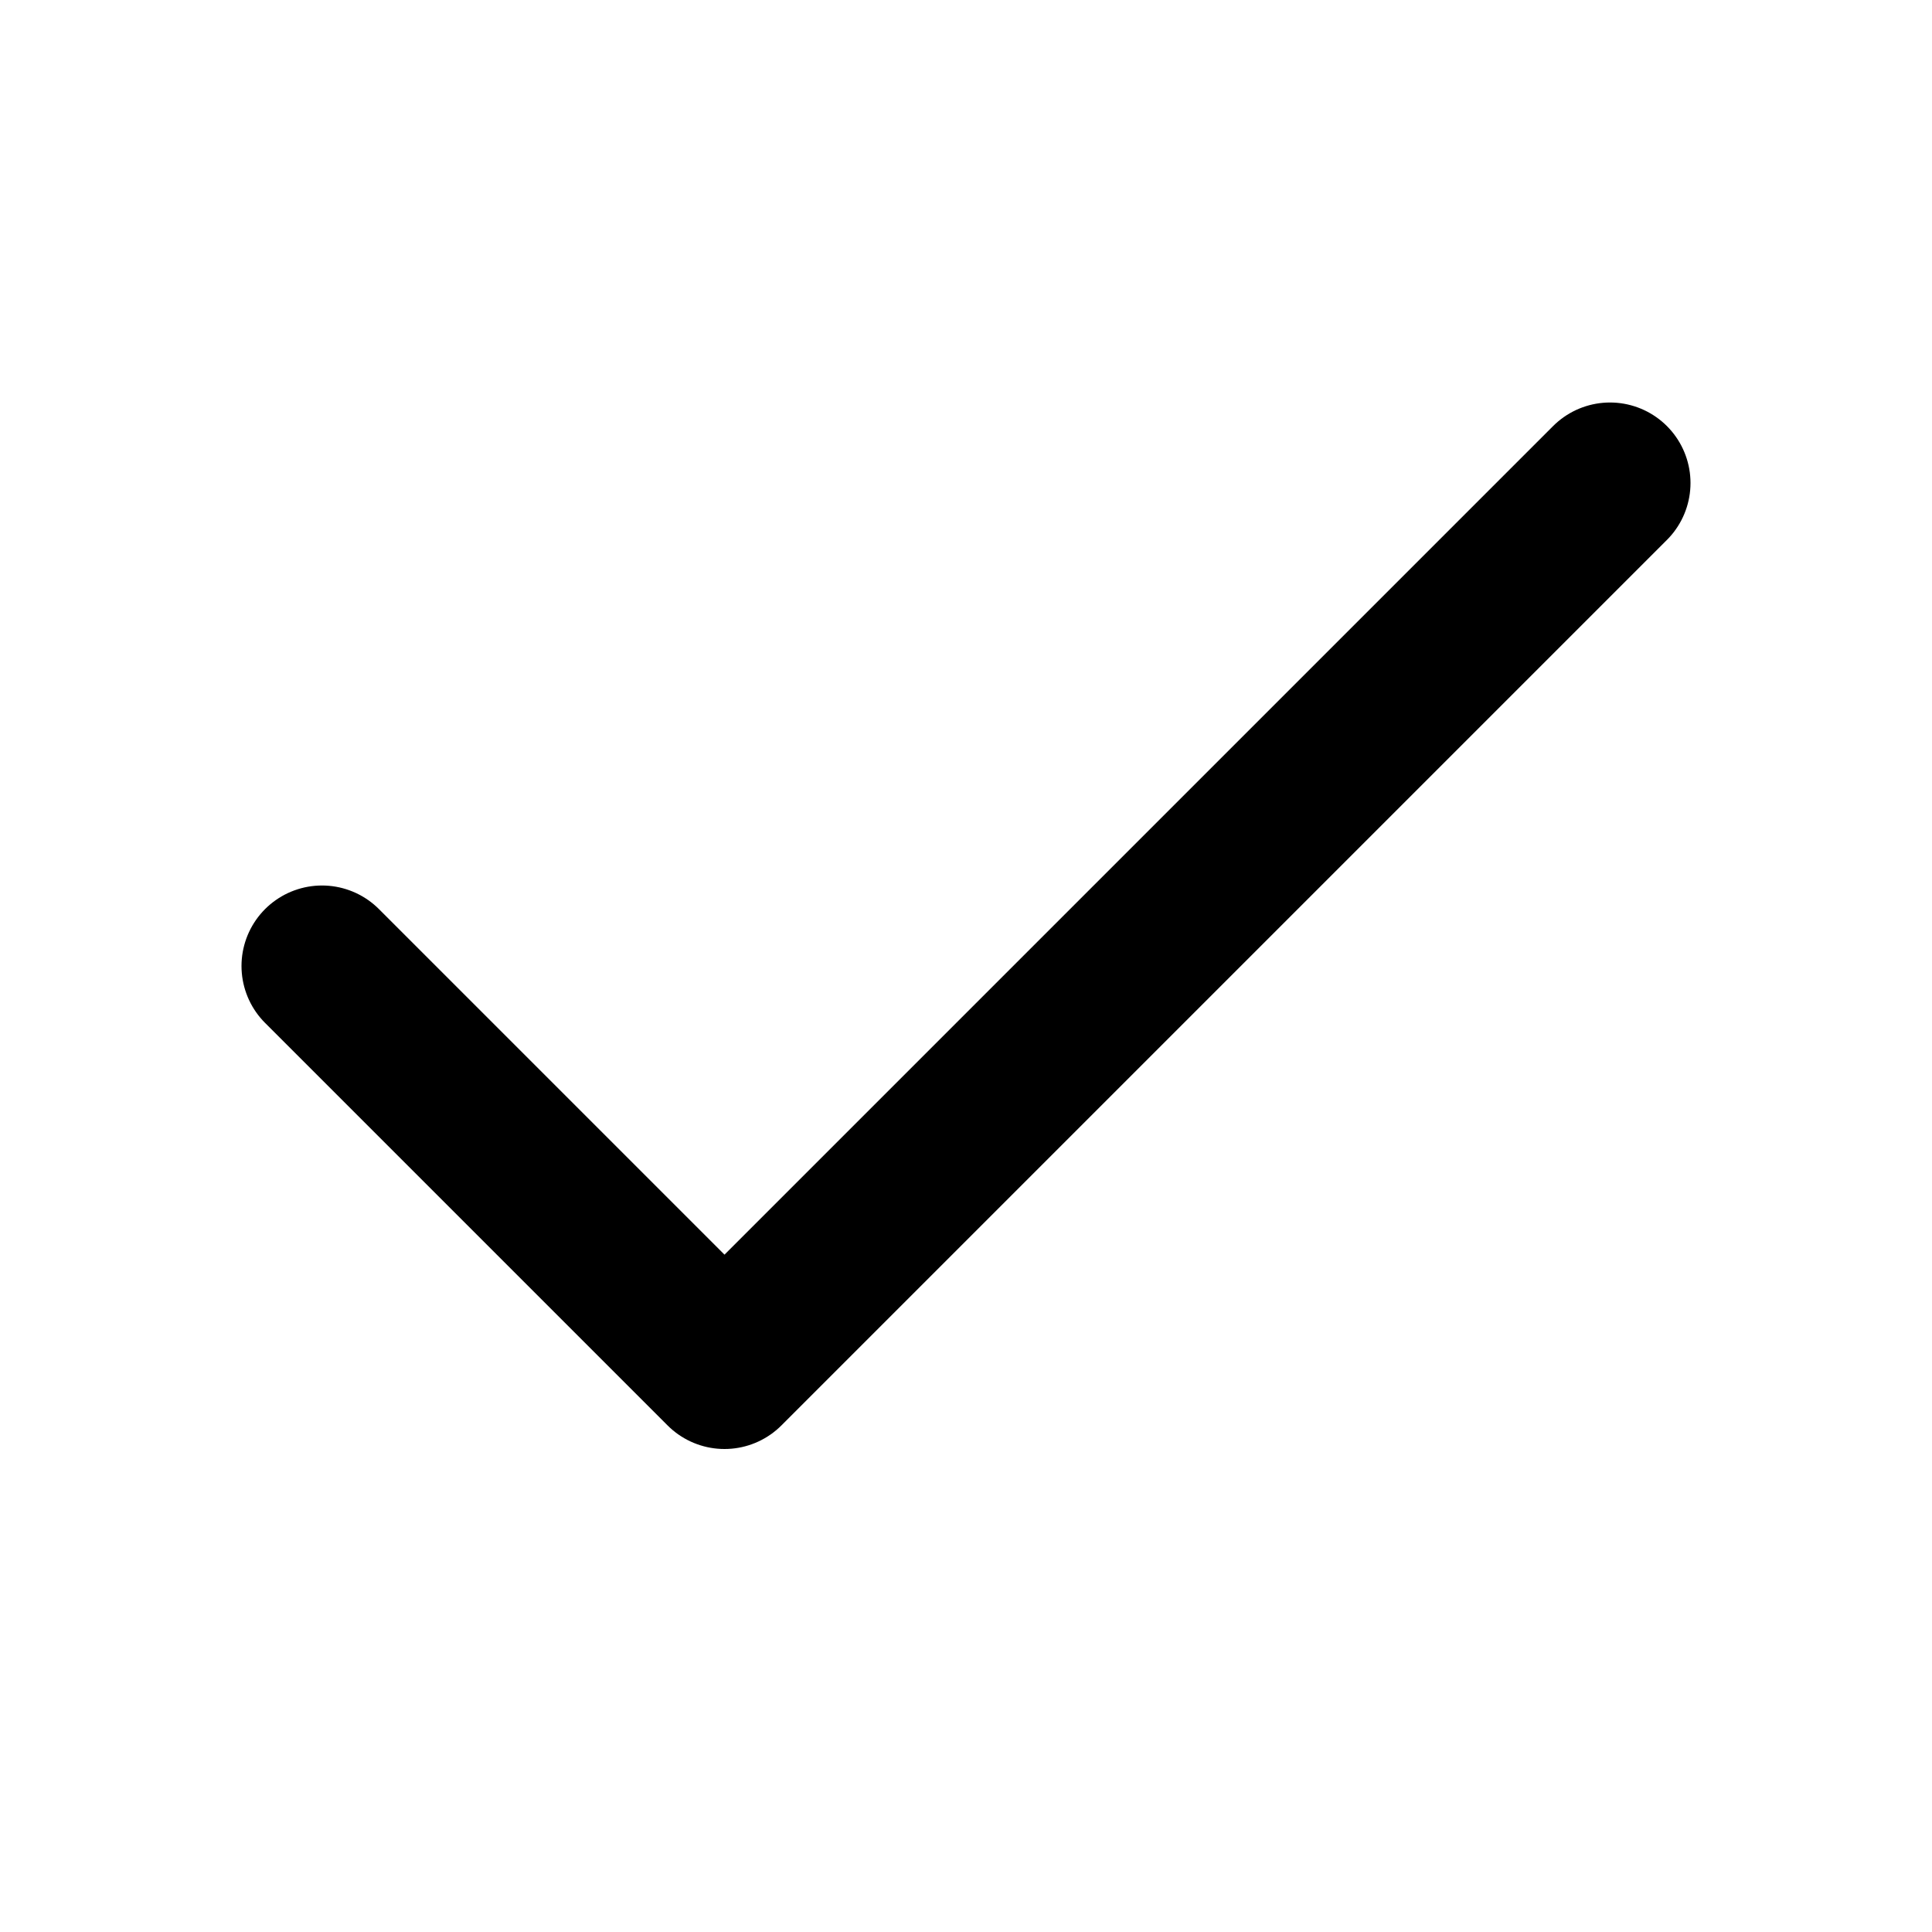
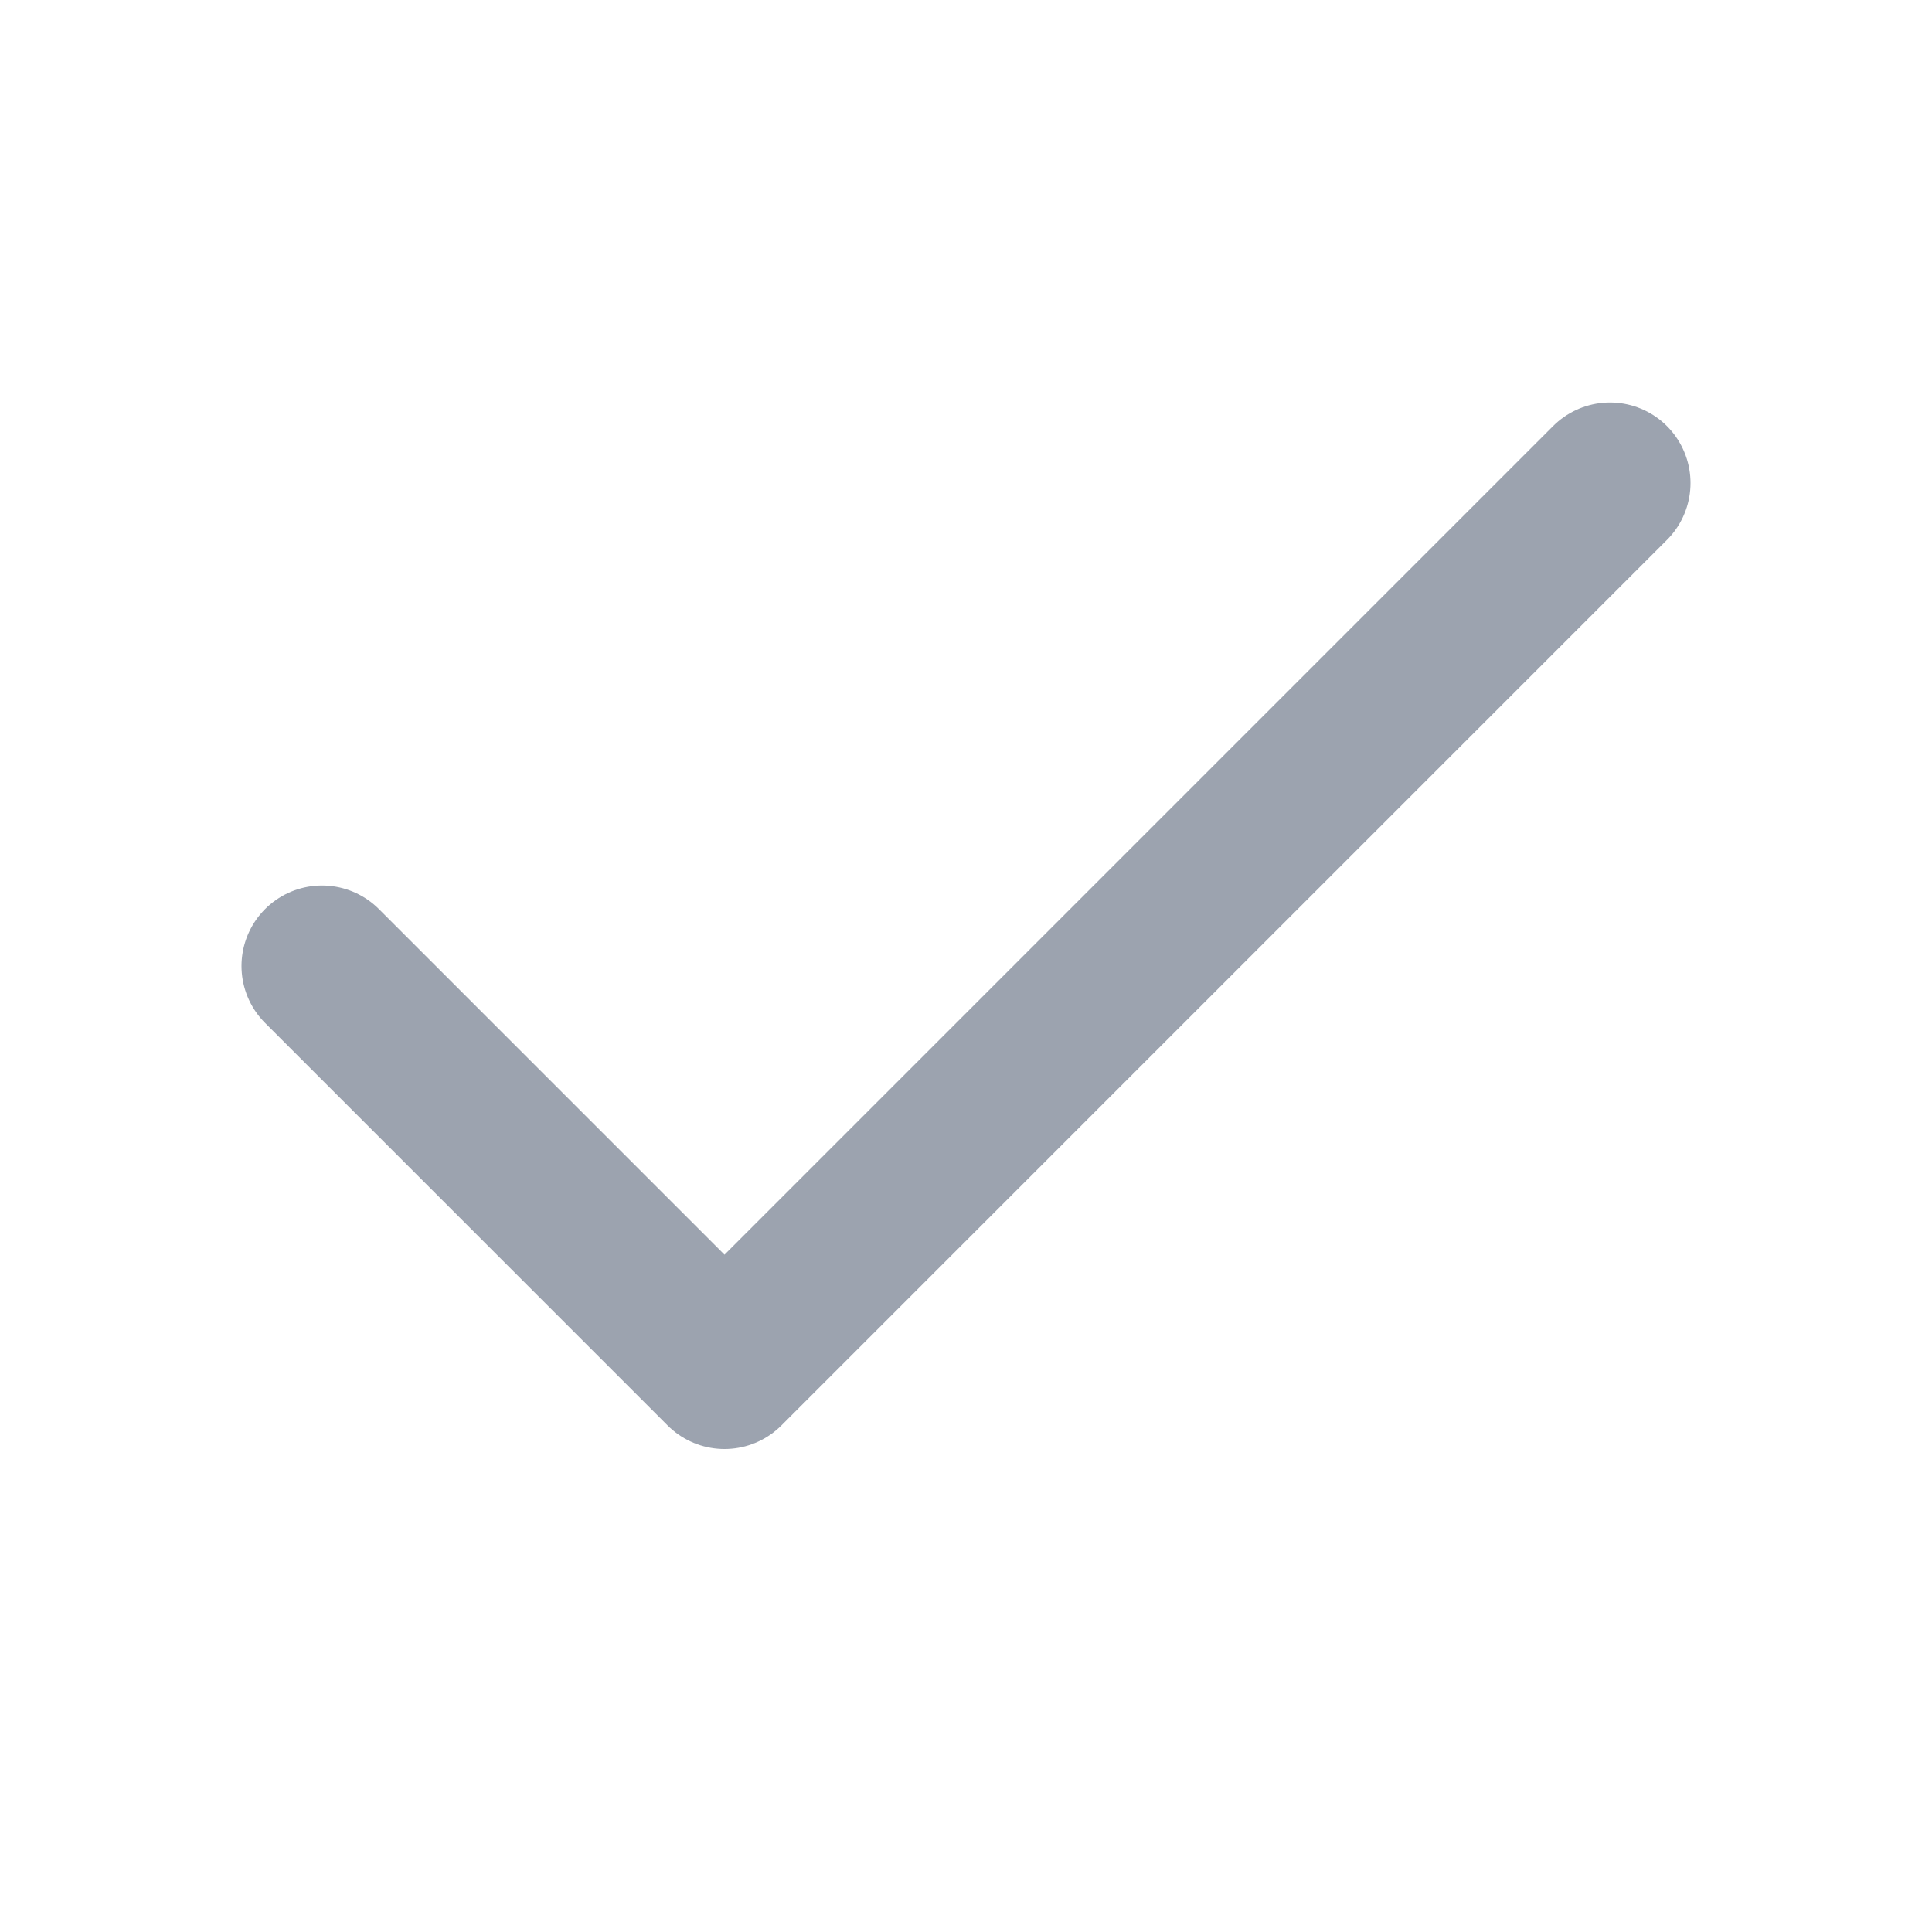
- <svg xmlns="http://www.w3.org/2000/svg" class="lucide lucide-check" width="24" height="24" viewBox="0 0 24 24" fill="none" stroke="currentColor" stroke-width="2" stroke-linecap="round" stroke-linejoin="round">
+ <svg xmlns="http://www.w3.org/2000/svg" class="lucide lucide-check" width="24" height="24" viewBox="0 0 24 24" fill="none" stroke="#9ca3af" stroke-width="2" stroke-linecap="round" stroke-linejoin="round">
  <path d="M20 6 9 17l-5-5" />
</svg>
